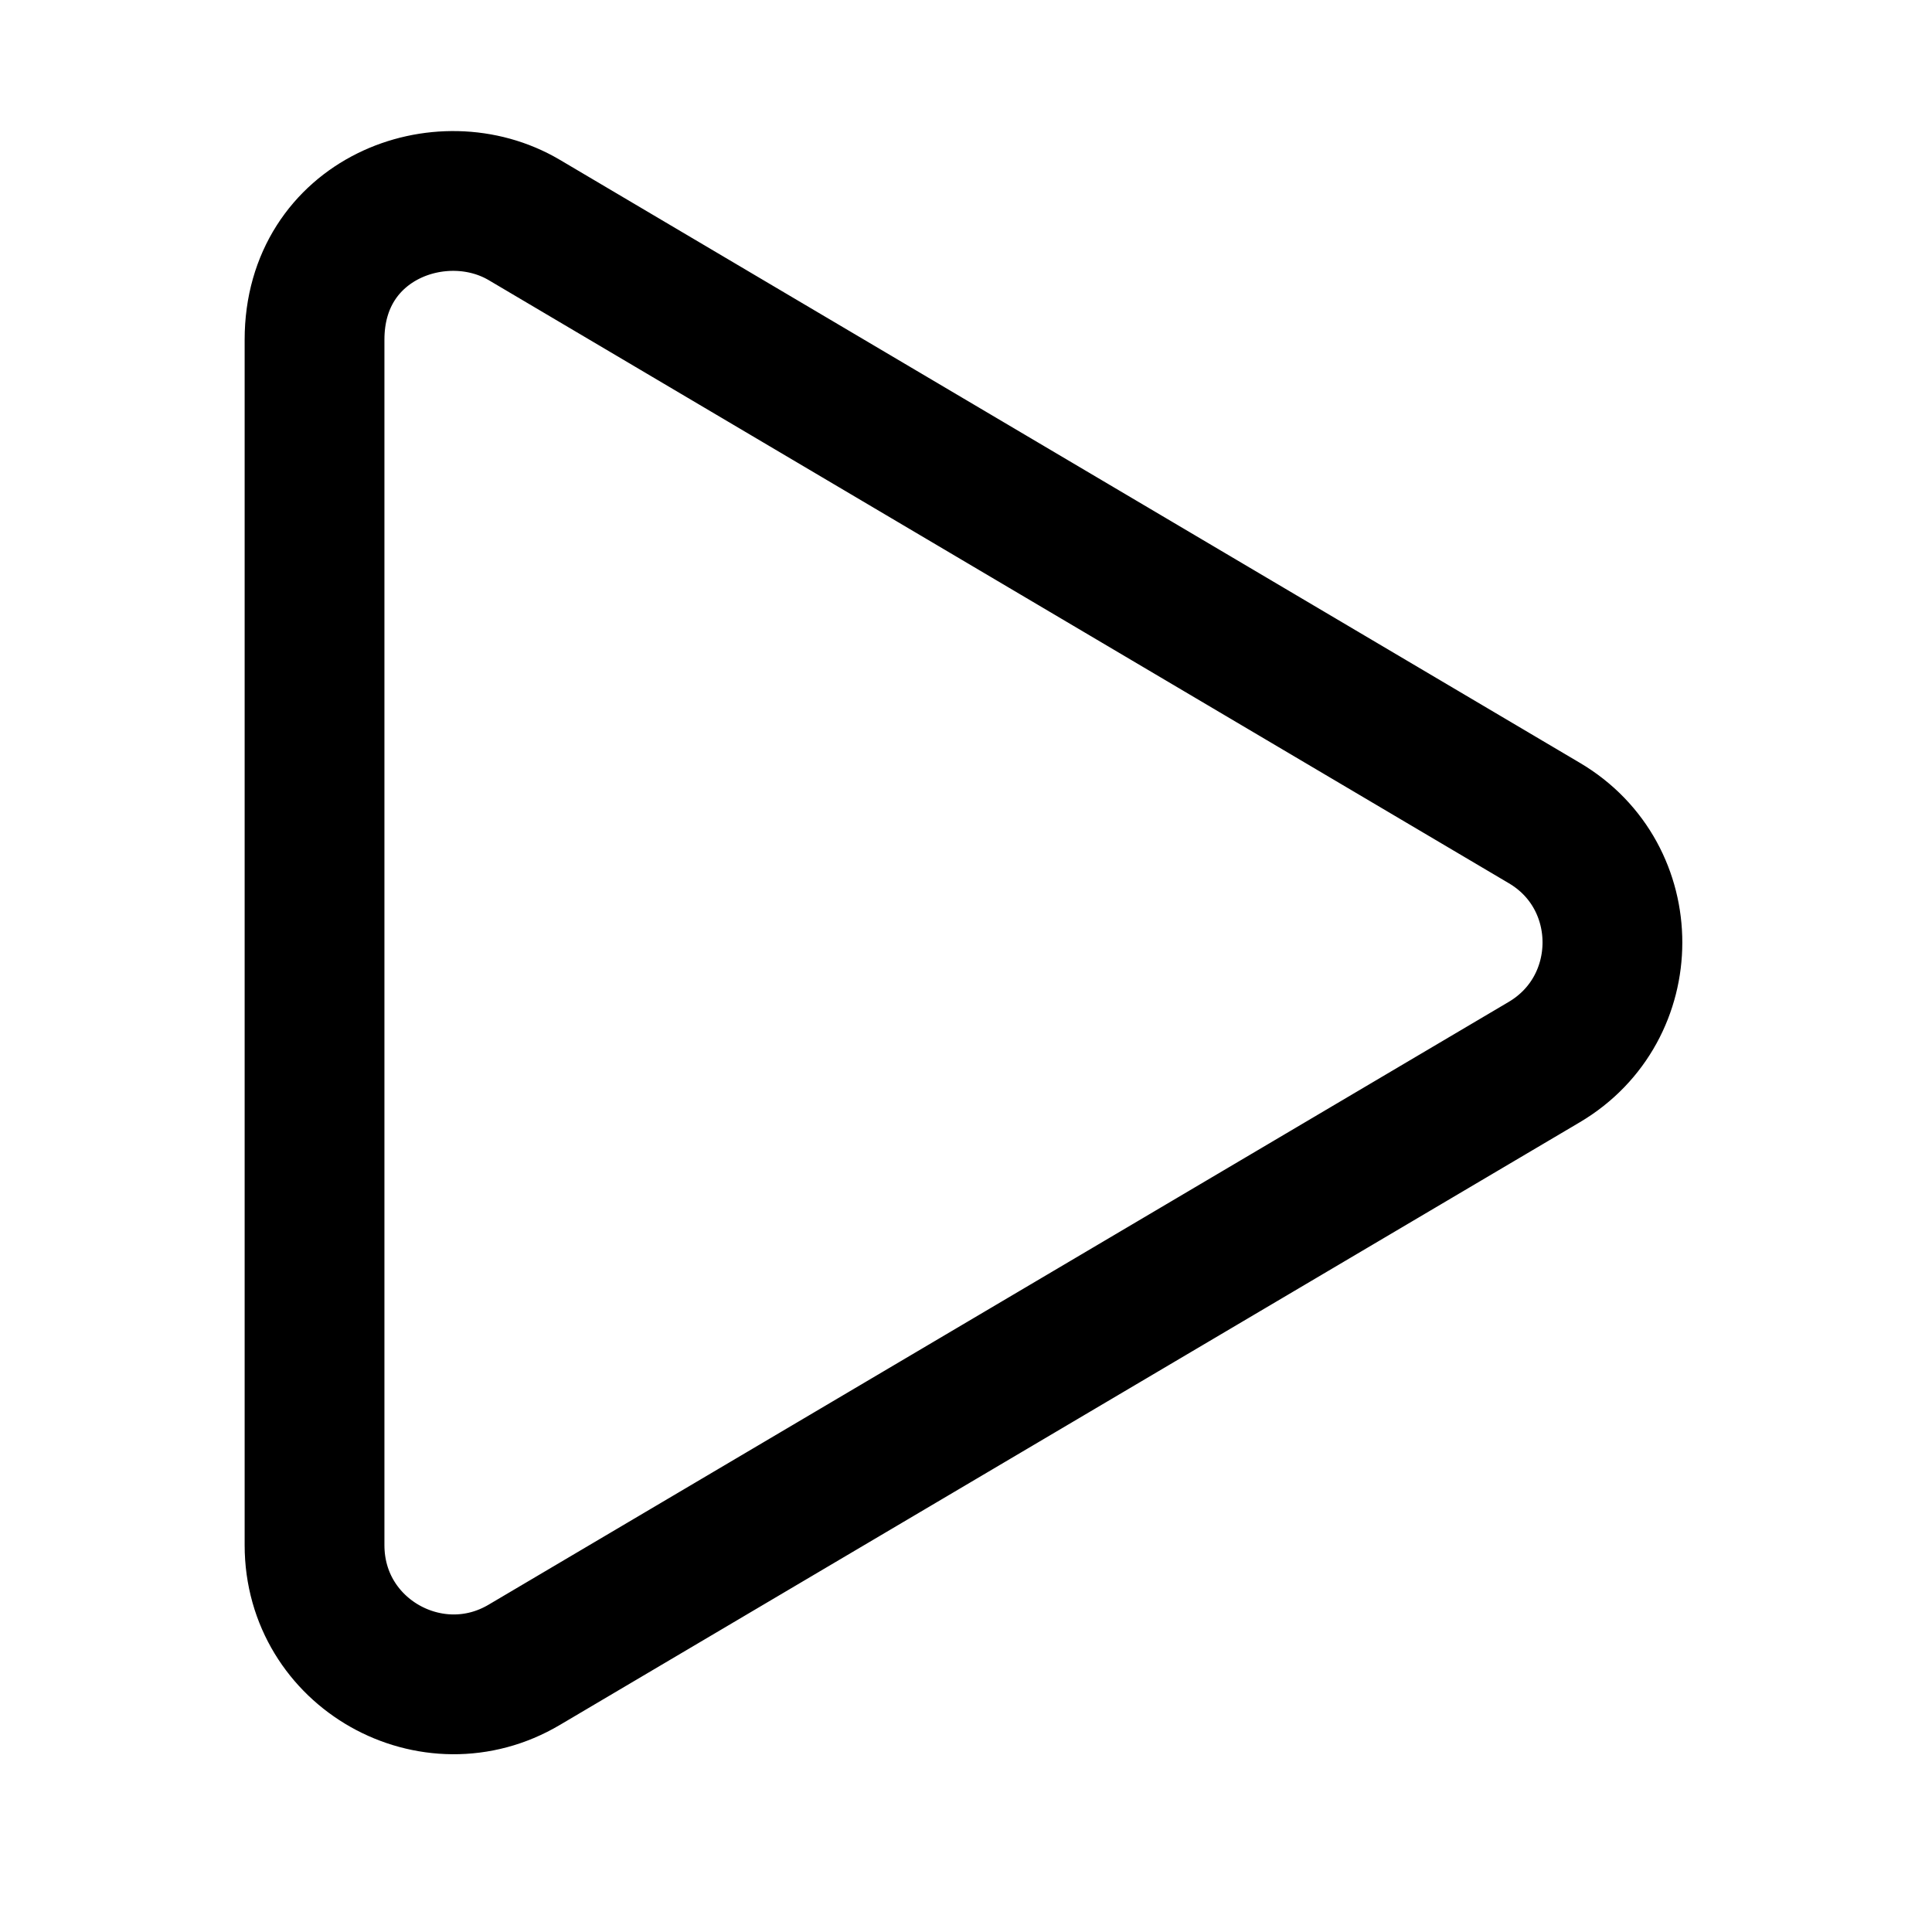
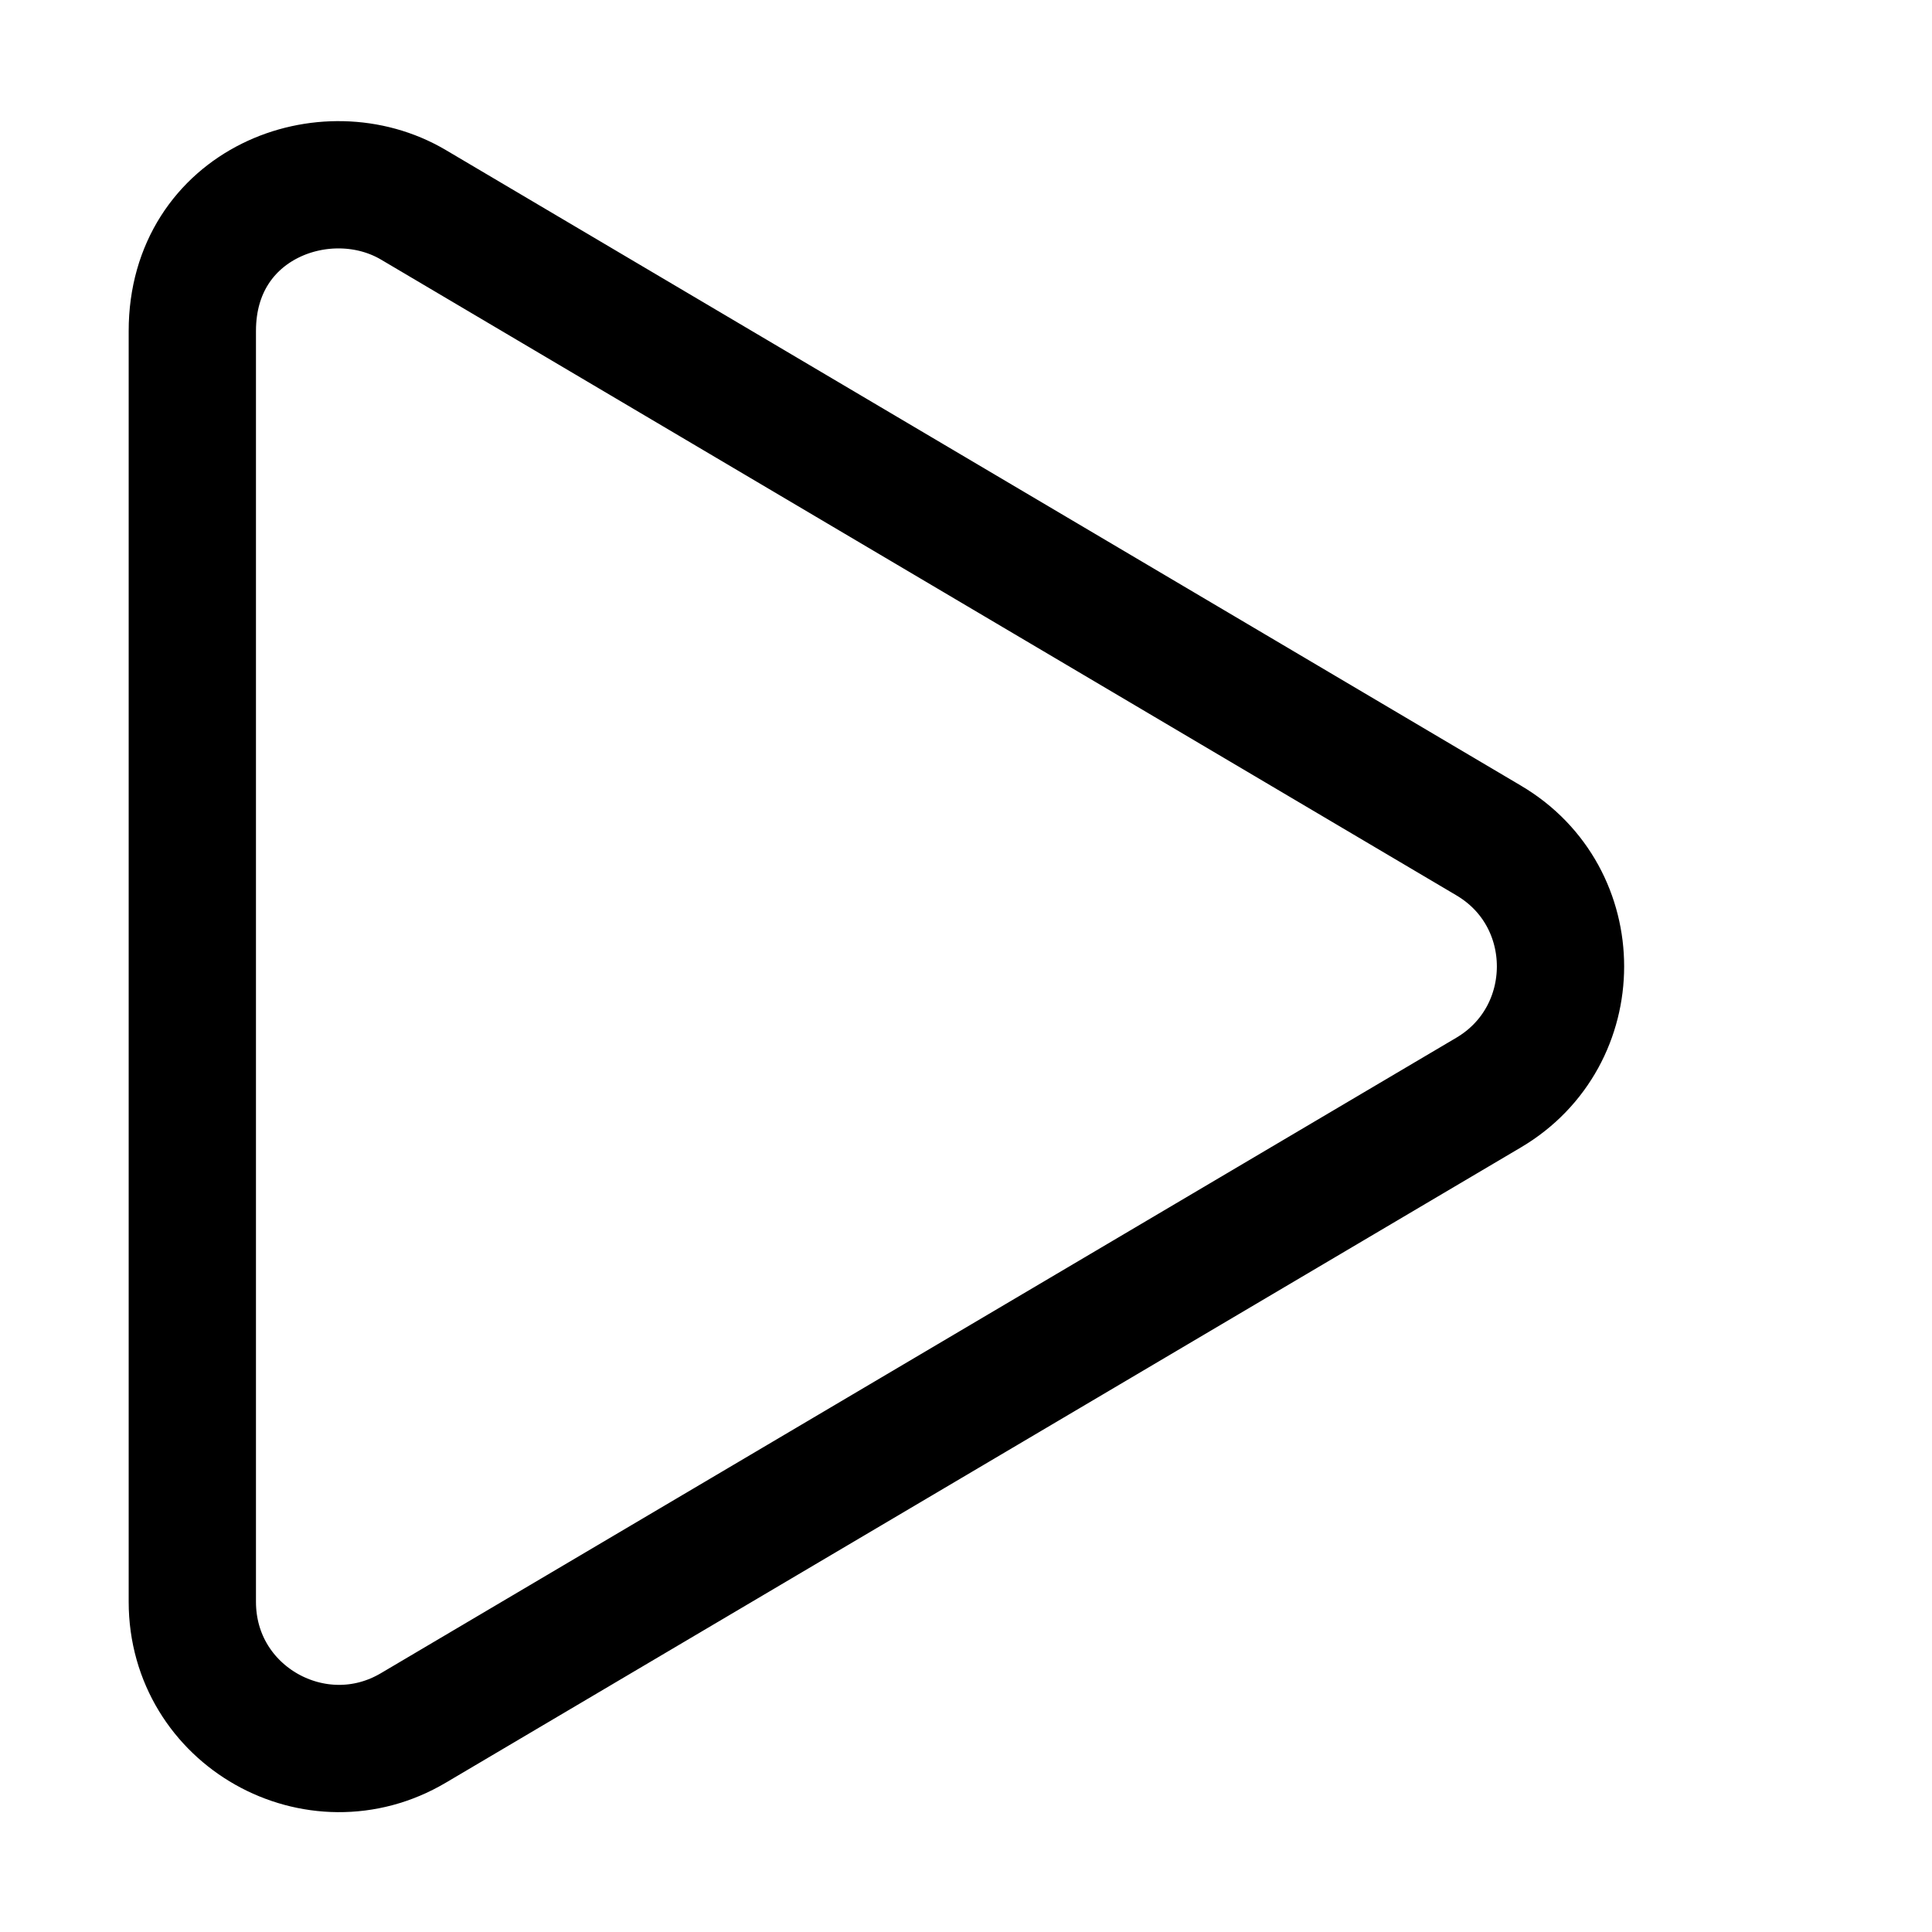
<svg xmlns="http://www.w3.org/2000/svg" width="128" height="128" version="1.1" viewBox="0 0 128 128">
  <style type="text/css">.Invers{fill:#348619;}</style>
-   <path class="Invers" d="m102.3 54.518-67.564-39.943c-5.49-3.244-13.897-0.096-13.897 7.927v79.867c0 7.198 7.812 11.536 13.897 7.927l67.564-39.924c6.027-3.551 6.046-12.304 0-15.854z" style="fill-opacity:0;stroke-width:9.261;stroke:#000" />
+   <path class="Invers" d="m98.615 55.677-71.223-42.106c-5.787-3.42-14.65-0.101-14.65 8.357v84.192c0 7.588 8.235 12.161 14.65 8.357l71.223-42.086c6.353-3.743 6.374-12.97 0-16.713z" style="fill-opacity:0;stroke-linecap:round;stroke-linejoin:round;stroke-width:8.433;stroke:#000" />
</svg>
